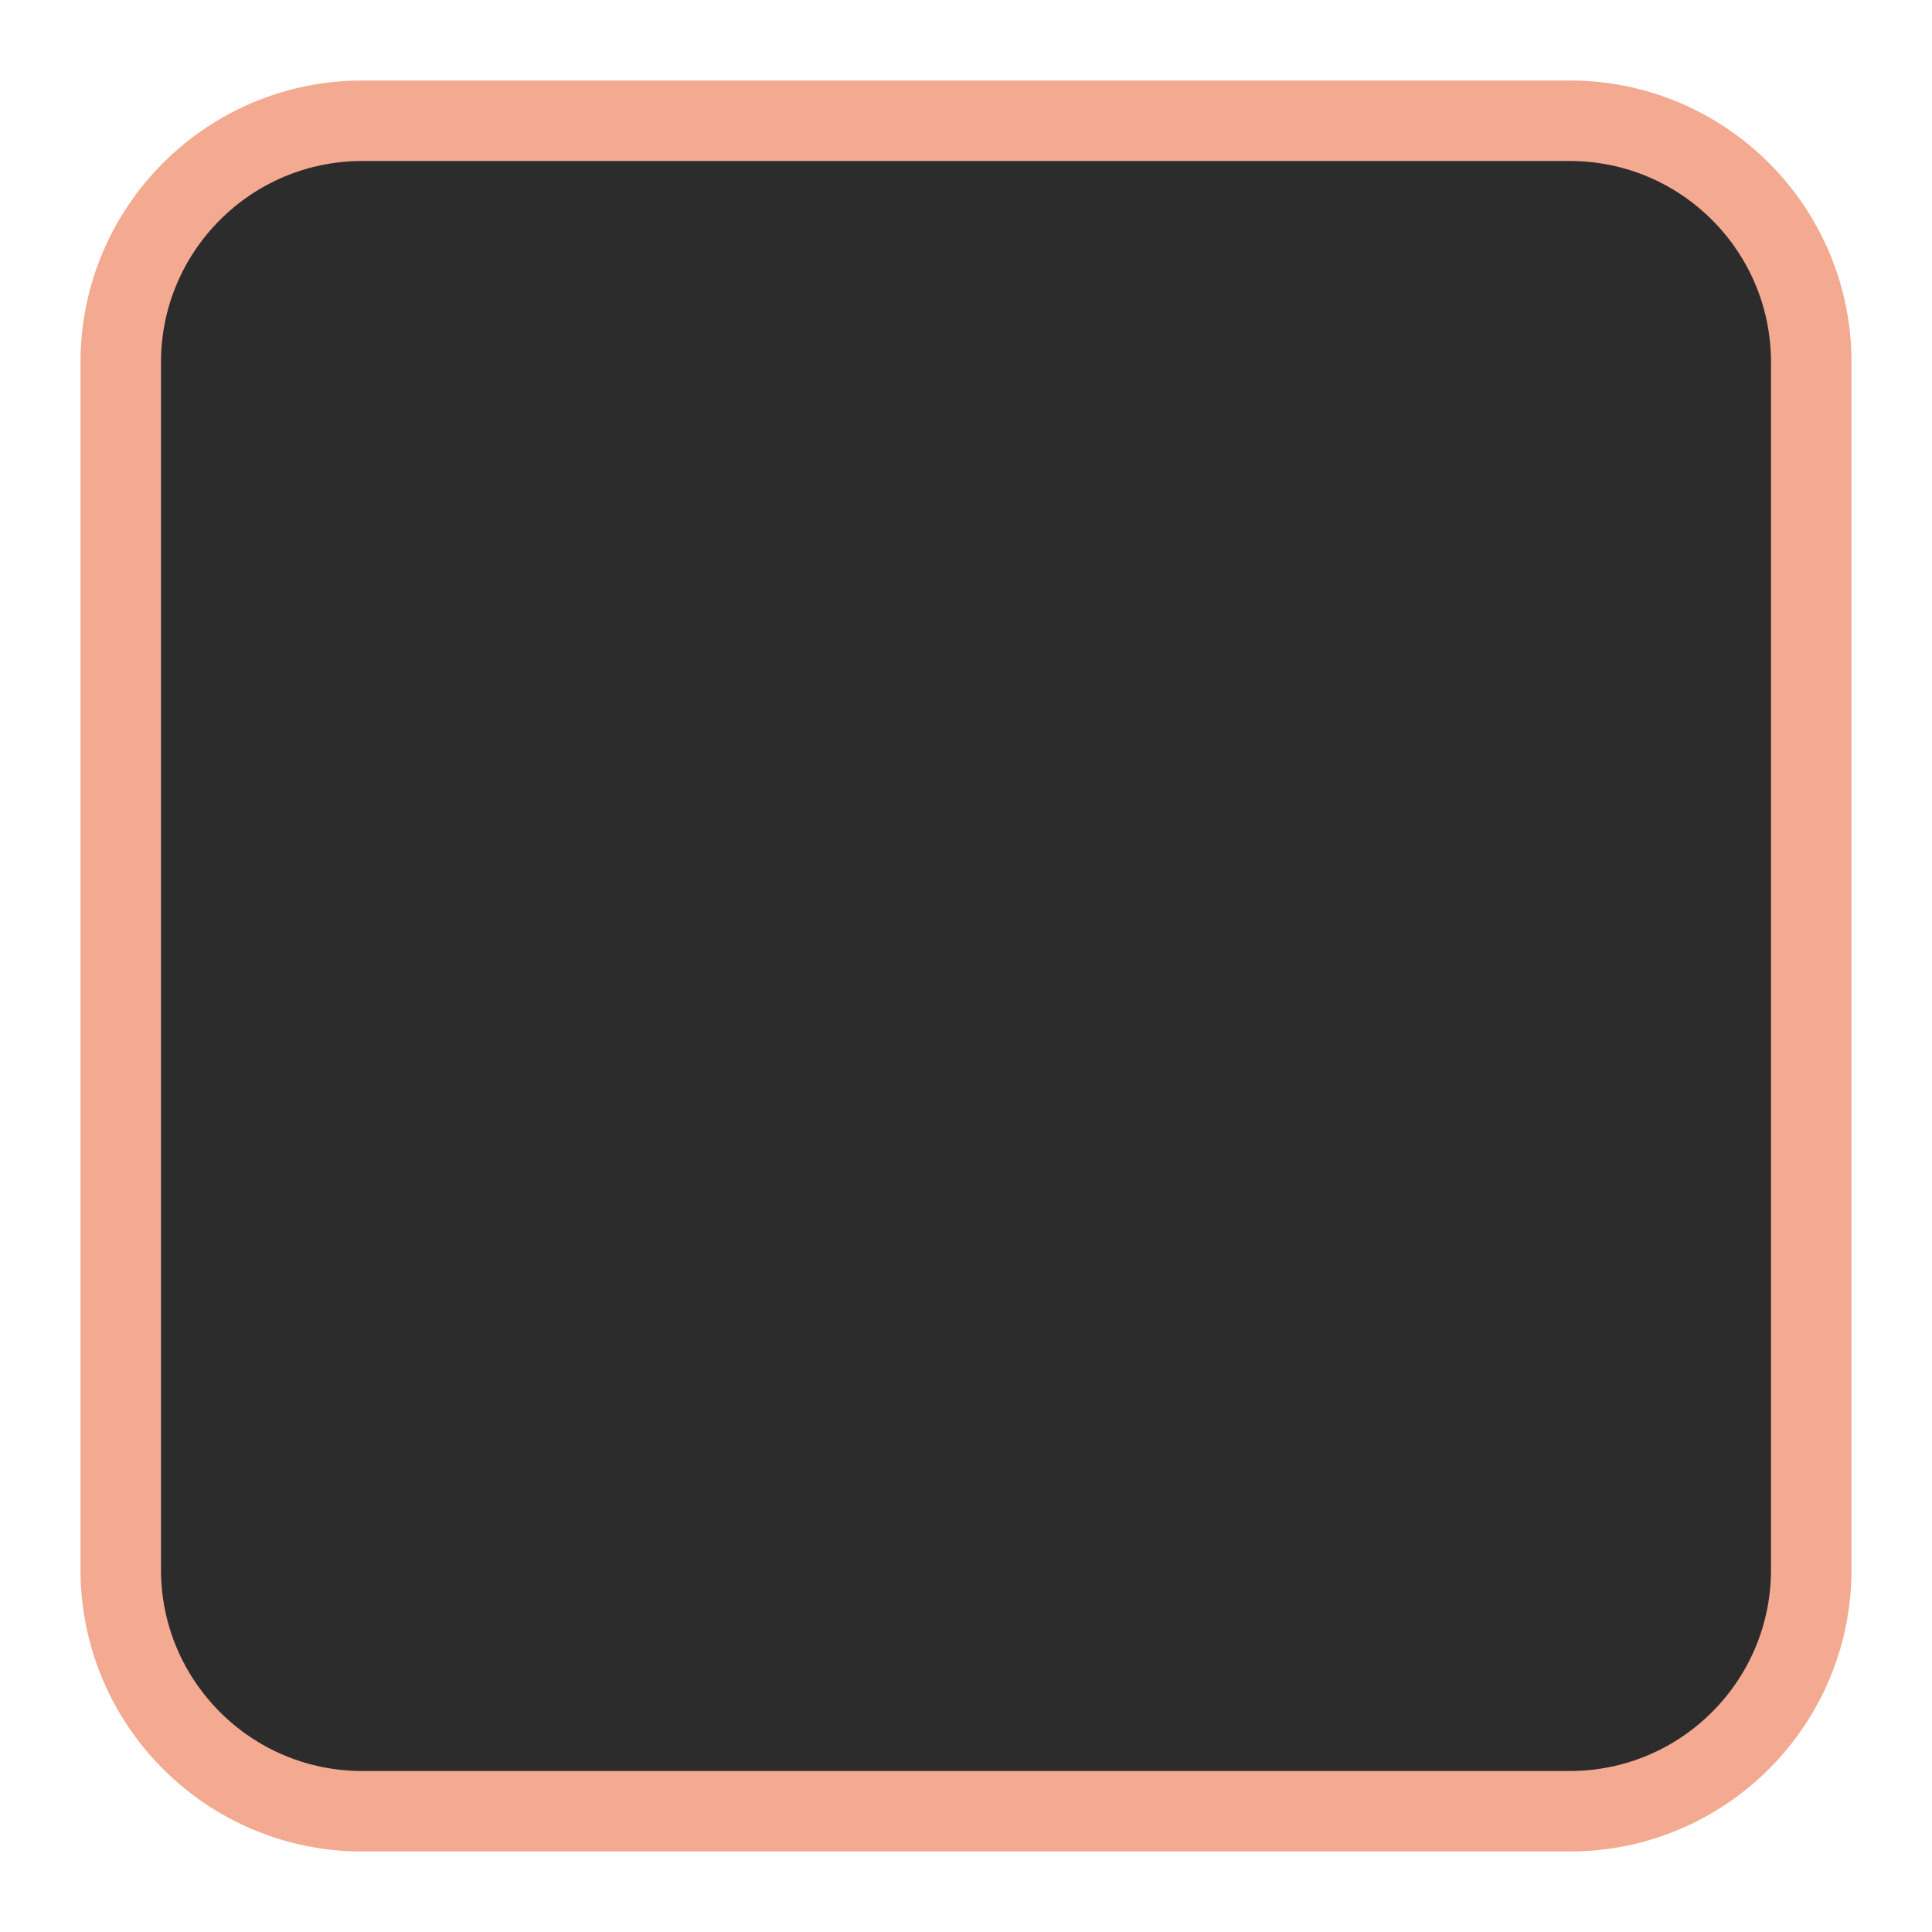
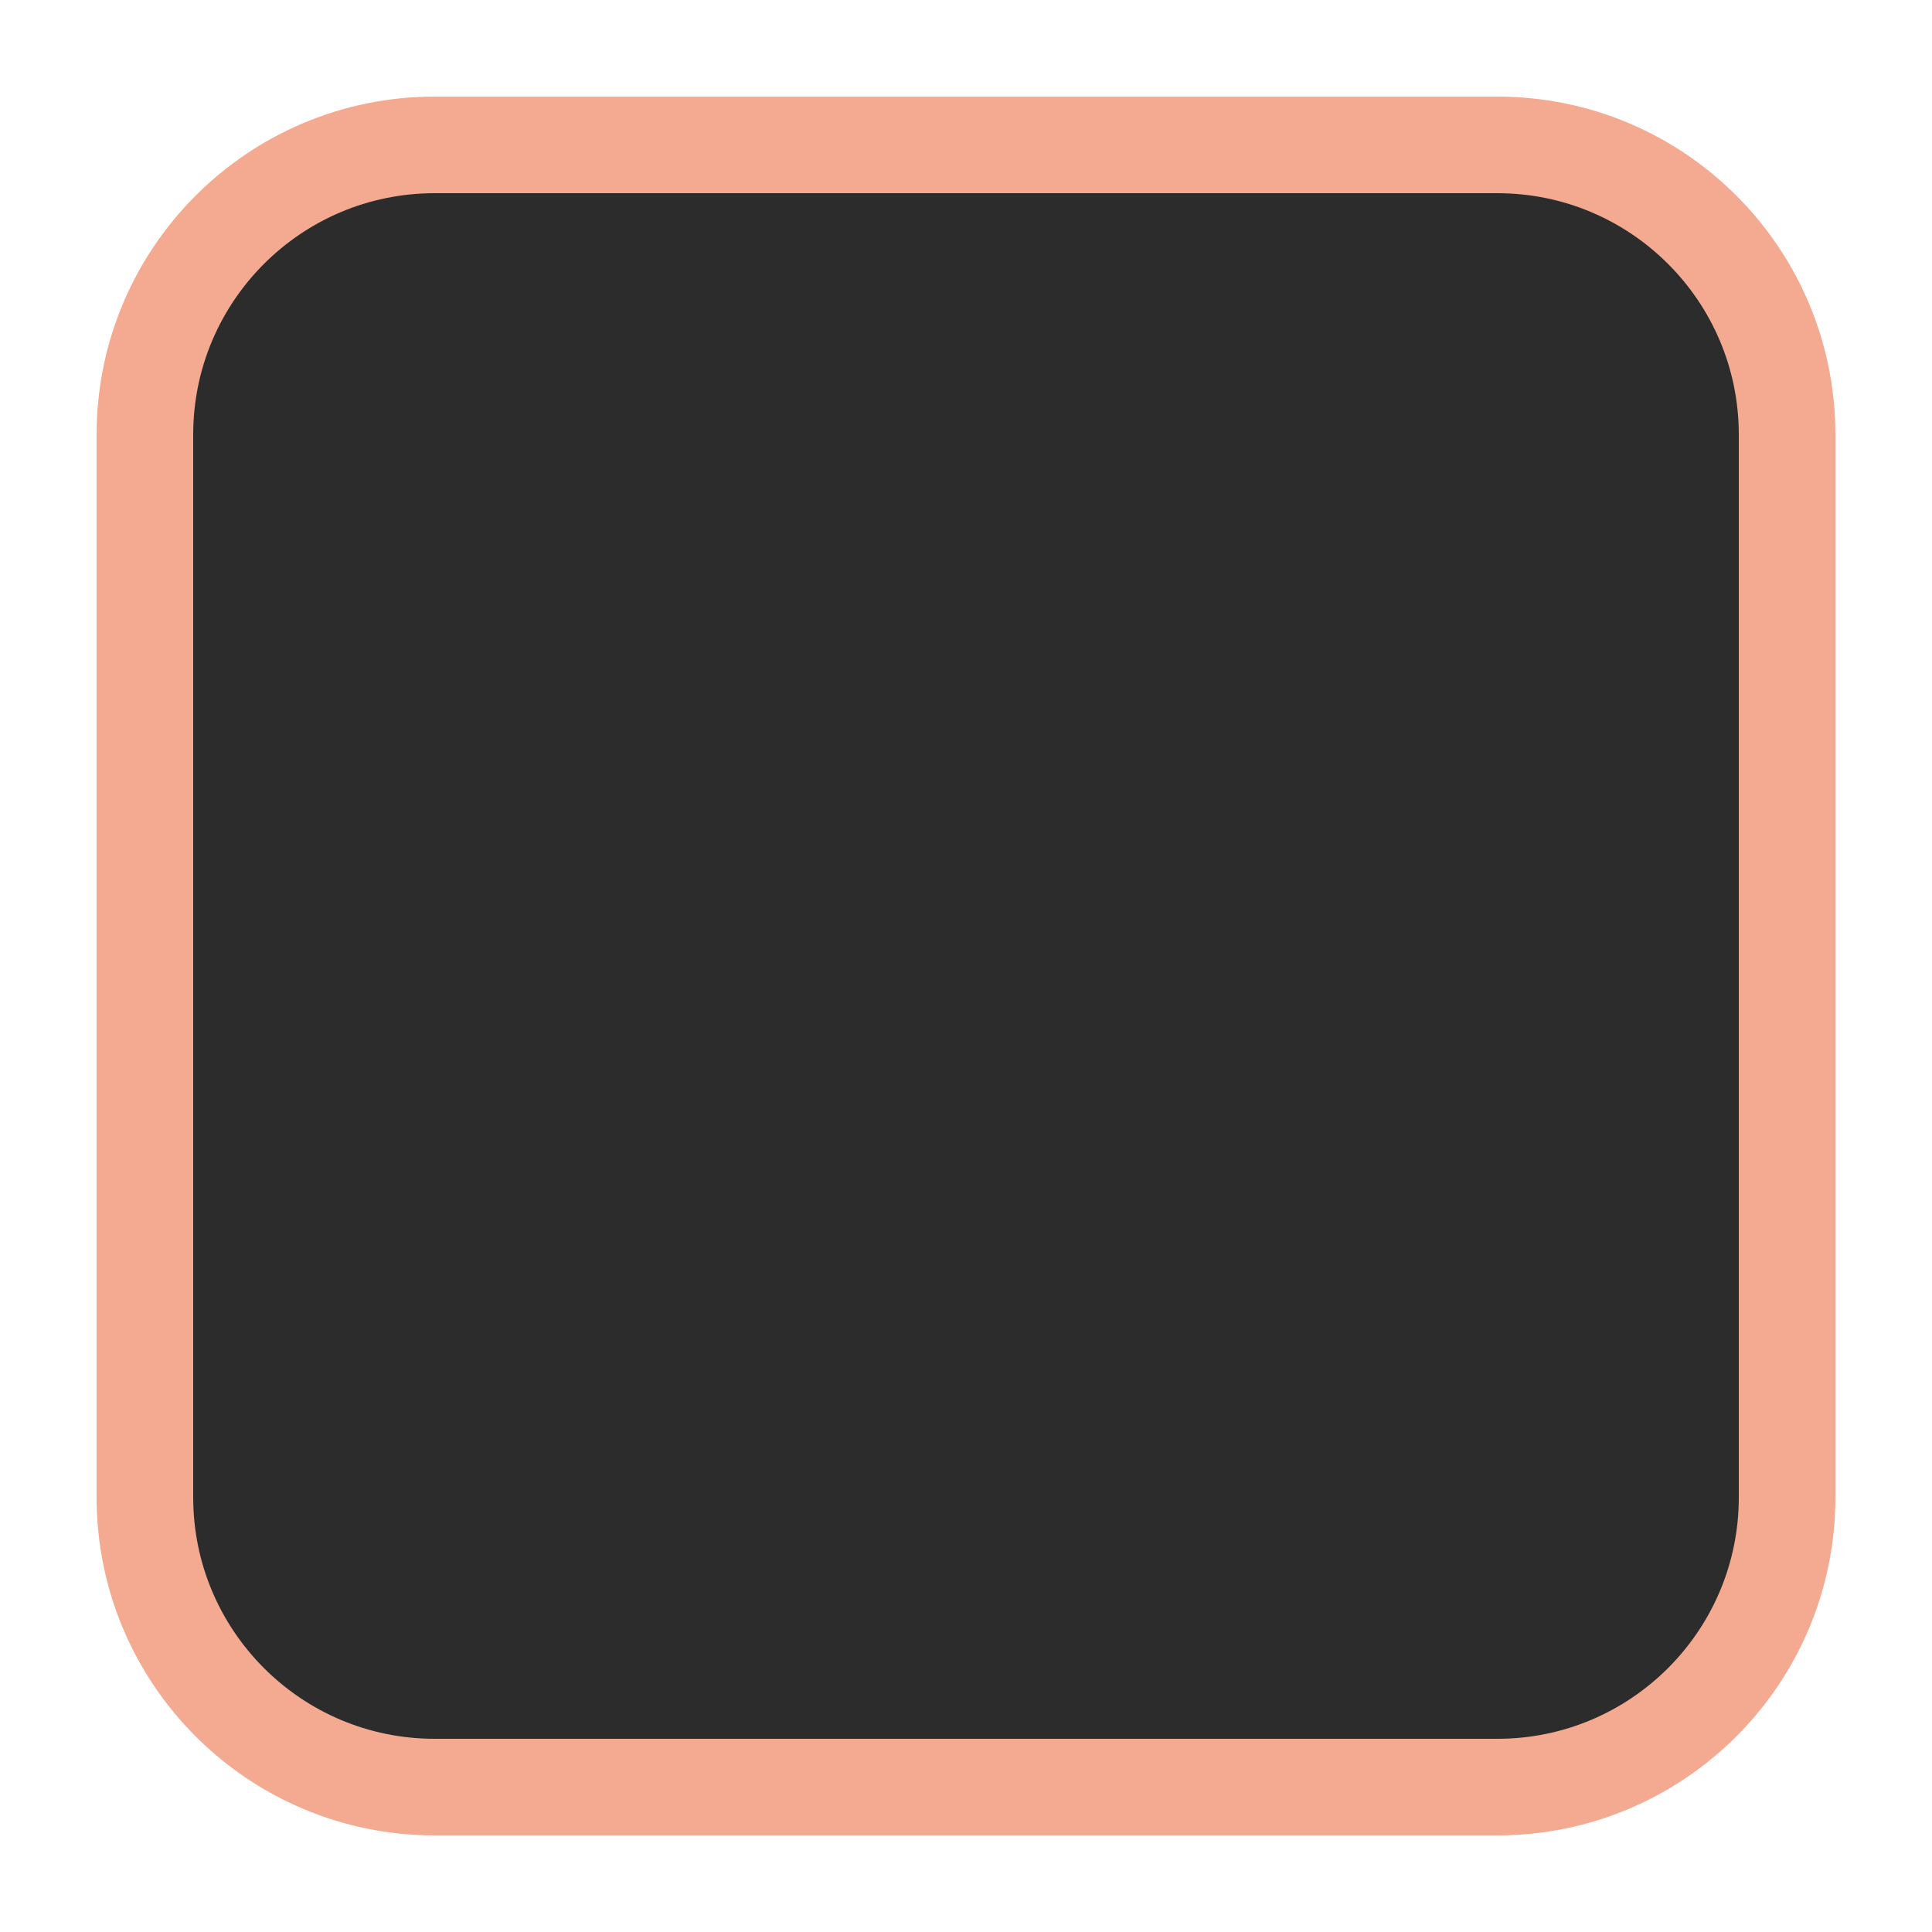
- <svg xmlns="http://www.w3.org/2000/svg" width="24" height="24">
-   <rect x="1.5" y="1.5" width="21" height="21" fill="#4a4a4a" stroke="#f3aa90" stroke-linejoin="round" rx="3" style="fill:#2c2c2c" />
+ <svg xmlns="http://www.w3.org/2000/svg" width="20" height="20">
+   <rect x="1.5" y="1.5" width="17" height="17" fill="#4a4a4a" stroke="#f3aa90" stroke-linejoin="round" rx="3" style="fill:#2c2c2c;stroke-width:1" ry="3" />
</svg>
